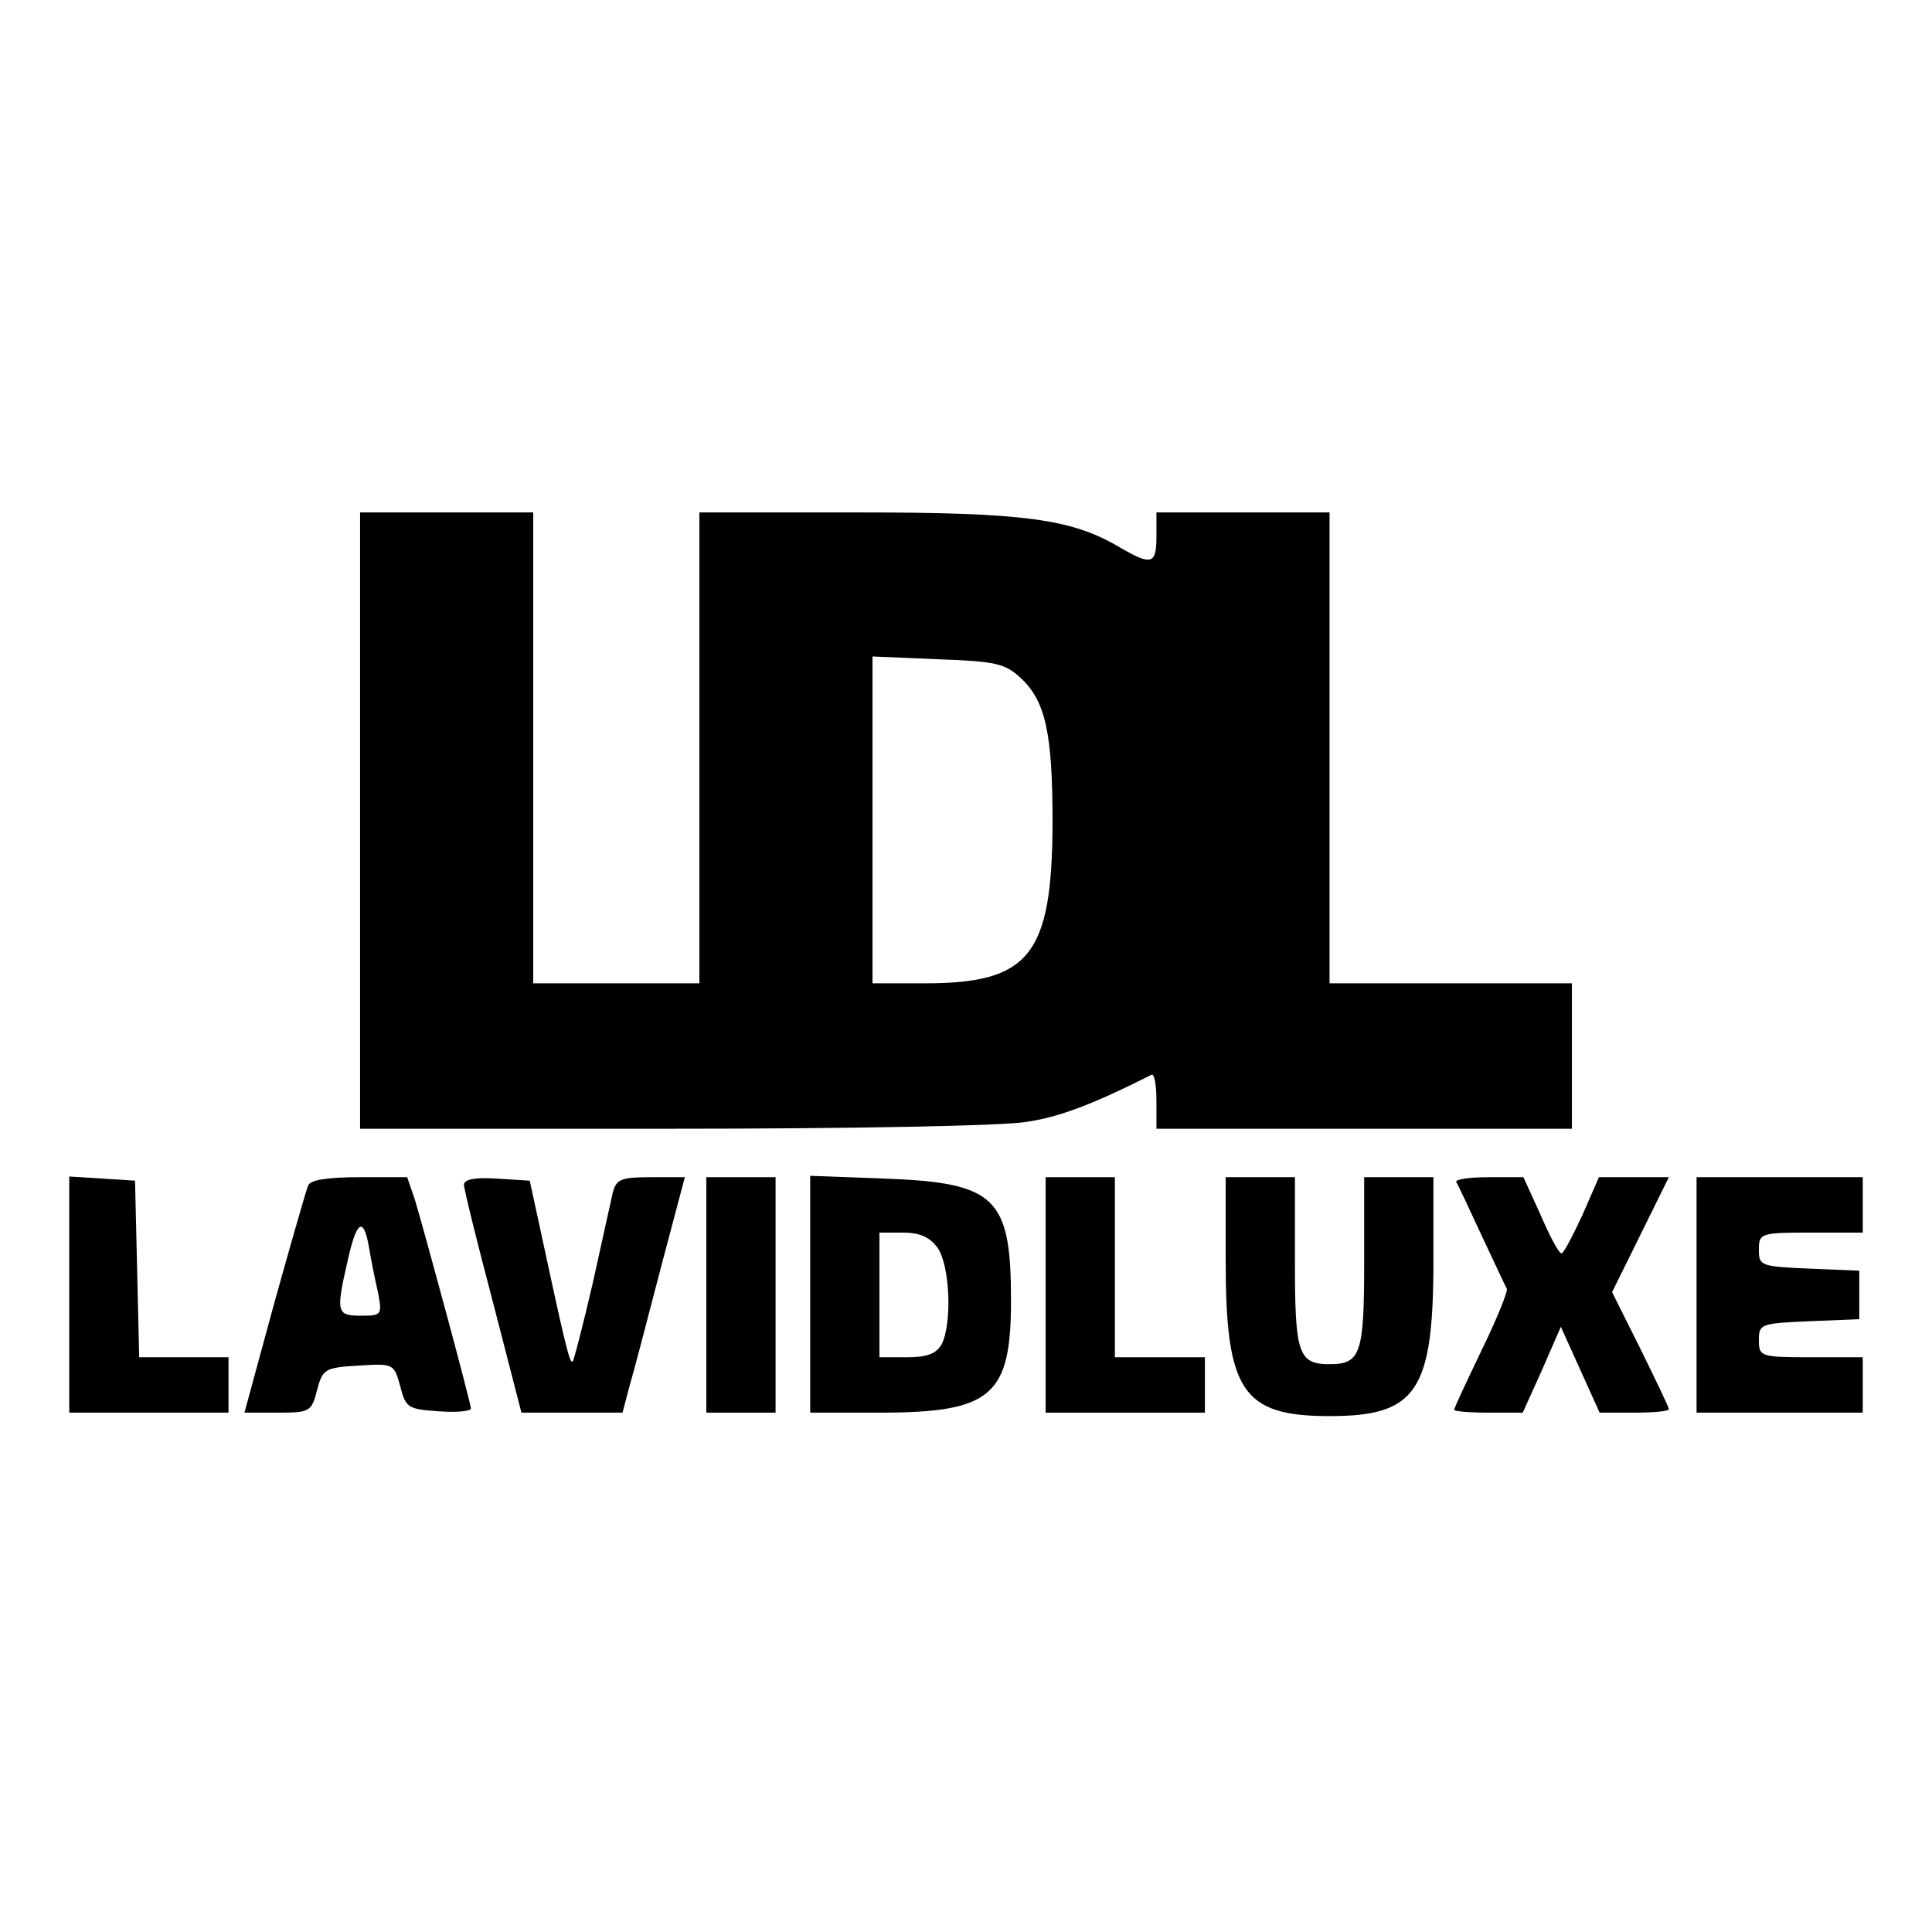
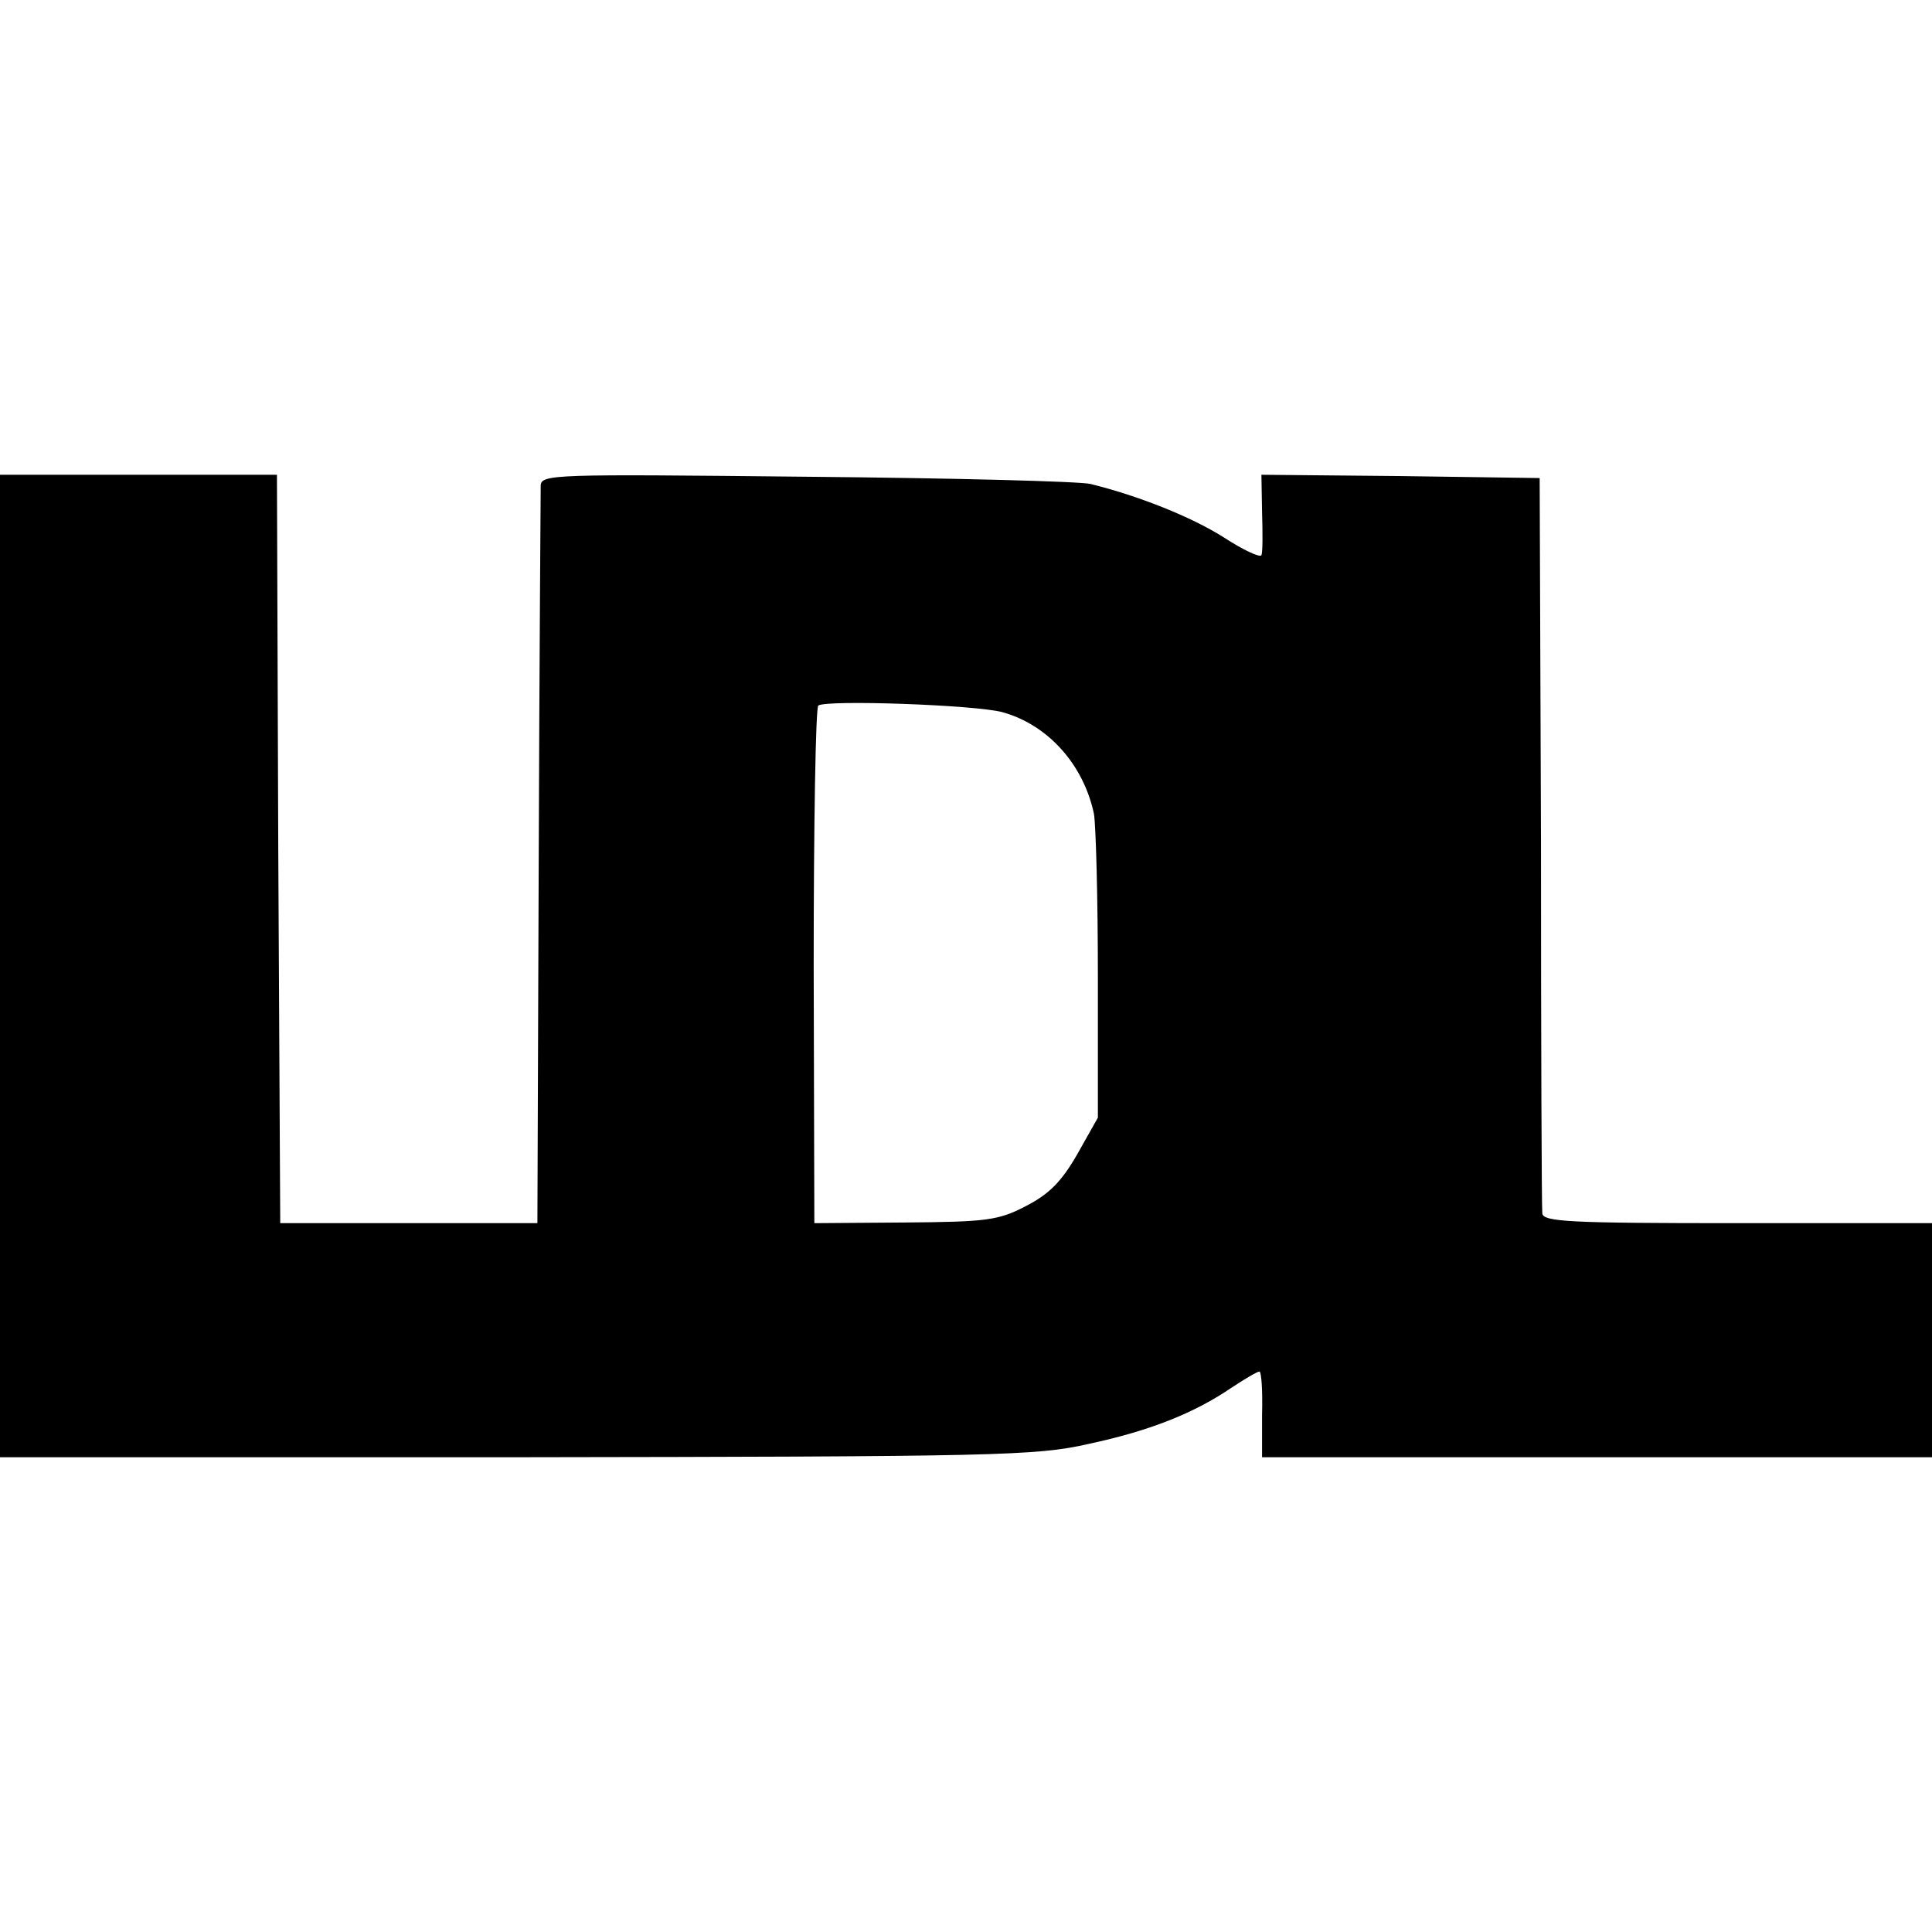
- <svg xmlns="http://www.w3.org/2000/svg" version="1.0" width="279pt" height="279pt" viewBox="0 0 279 279" preserveAspectRatio="xMidYMid meet">
-   <g transform="translate(0,279) scale(0.1,-0.1)" fill="#000000" stroke="none">
-     <path d="M520 1605 l0 -445 453 0 c248 0 478 4 510 10 48 7 99 27 180 68 4 2 7 -15 7 -37 l0 -41 300 0 300 0 0 105 0 105 -175 0 -175 0 0 340 0 340 -125 0 -125 0 0 -35 c0 -40 -7 -42 -52 -16 -70 42 -139 51 -380 51 l-228 0 0 -340 0 -340 -120 0 -120 0 0 340 0 340 -125 0 -125 0 0 -445z m954 206 c36 -34 46 -79 46 -211 -1 -189 -33 -230 -184 -230 l-76 0 0 236 0 236 94 -4 c84 -3 97 -6 120 -27z" />
-     <path d="M100 921 l0 -171 115 0 115 0 0 40 0 40 -65 0 -64 0 -3 128 -3 127 -47 3 -48 3 0 -170z" />
-     <path d="M445 1078 c-3 -7 -25 -84 -49 -170 l-43 -158 48 0 c46 0 49 1 57 33 8 30 11 32 60 35 50 3 51 3 60 -30 8 -31 11 -33 55 -36 26 -2 47 0 47 4 0 8 -66 252 -81 302 l-11 32 -69 0 c-47 0 -71 -4 -74 -12z m88 -90 c3 -18 9 -48 13 -65 6 -32 5 -33 -25 -33 -35 0 -36 5 -19 79 13 59 23 65 31 19z" />
-     <path d="M670 1079 c0 -6 19 -83 42 -170 l41 -159 73 0 73 0 10 38 c6 20 26 97 45 170 l35 132 -50 0 c-42 0 -49 -3 -54 -22 -3 -13 -16 -72 -29 -131 -14 -60 -27 -111 -29 -113 -4 -5 -11 24 -49 201 l-13 60 -48 3 c-31 2 -47 -1 -47 -9z" />
-     <path d="M1020 920 l0 -170 50 0 50 0 0 170 0 170 -50 0 -50 0 0 -170z" />
-     <path d="M1170 921 l0 -171 100 0 c162 0 190 24 190 162 0 149 -22 170 -182 176 l-108 4 0 -171z m184 67 c18 -26 21 -109 6 -139 -8 -14 -21 -19 -50 -19 l-40 0 0 90 0 90 34 0 c25 0 39 -7 50 -22z" />
-     <path d="M1510 920 l0 -170 115 0 115 0 0 40 0 40 -65 0 -65 0 0 130 0 130 -50 0 -50 0 0 -170z" />
-     <path d="M1770 970 c0 -189 24 -225 150 -225 126 0 150 36 150 225 l0 120 -50 0 -50 0 0 -123 c0 -132 -5 -147 -50 -147 -45 0 -50 15 -50 147 l0 123 -50 0 -50 0 0 -120z" />
-     <path d="M2103 1083 c3 -5 19 -39 37 -78 18 -38 34 -73 36 -76 2 -3 -14 -43 -36 -88 -22 -46 -40 -84 -40 -87 0 -2 22 -4 49 -4 l50 0 28 62 27 62 28 -62 28 -62 50 0 c28 0 50 2 50 5 0 3 -19 42 -41 87 l-41 82 41 83 41 83 -51 0 -50 0 -24 -55 c-14 -30 -27 -55 -30 -55 -4 0 -17 25 -30 55 l-25 55 -50 0 c-28 0 -49 -3 -47 -7z" />
-     <path d="M2450 920 l0 -170 120 0 120 0 0 40 0 40 -75 0 c-73 0 -75 1 -75 25 0 23 3 24 73 27 l72 3 0 35 0 35 -72 3 c-70 3 -73 4 -73 27 0 24 2 25 75 25 l75 0 0 40 0 40 -120 0 -120 0 0 -170z" />
+ <svg xmlns="http://www.w3.org/2000/svg" version="1.0" width="293pt" height="293pt" viewBox="0 0 293 293" preserveAspectRatio="xMidYMid meet">
+   <g transform="translate(0,293) scale(0.1,-0.1)" fill="#000000" stroke="none">
+     <path d="M0 1465 l0 -745 783 0 c725 1 788 2 867 20 94 20 161 47 217 85 21 14 40 25 43 25 3 0 5 -29 4 -65 l0 -65 508 0 508 0 0 178 0 177 -295 0 c-255 0 -295 2 -296 15 -1 8 -2 263 -2 565 l-2 550 -211 3 -211 2 1 -57 c1 -32 1 -61 -1 -65 -2 -4 -28 8 -57 27 -49 31 -129 63 -202 81 -16 4 -210 9 -431 11 -385 4 -403 4 -403 -14 0 -10 -2 -265 -3 -568 l-2 -550 -195 0 -195 0 -3 568 -2 567 -210 0 -210 0 0 -745z m1520 385 c69 -19 123 -79 139 -154 3 -17 6 -128 6 -246 l0 -215 -31 -55 c-24 -42 -43 -61 -78 -79 -42 -22 -60 -24 -184 -25 l-137 -1 -1 390 c0 215 3 392 7 395 13 9 238 1 279 -10z" />
  </g>
</svg>
